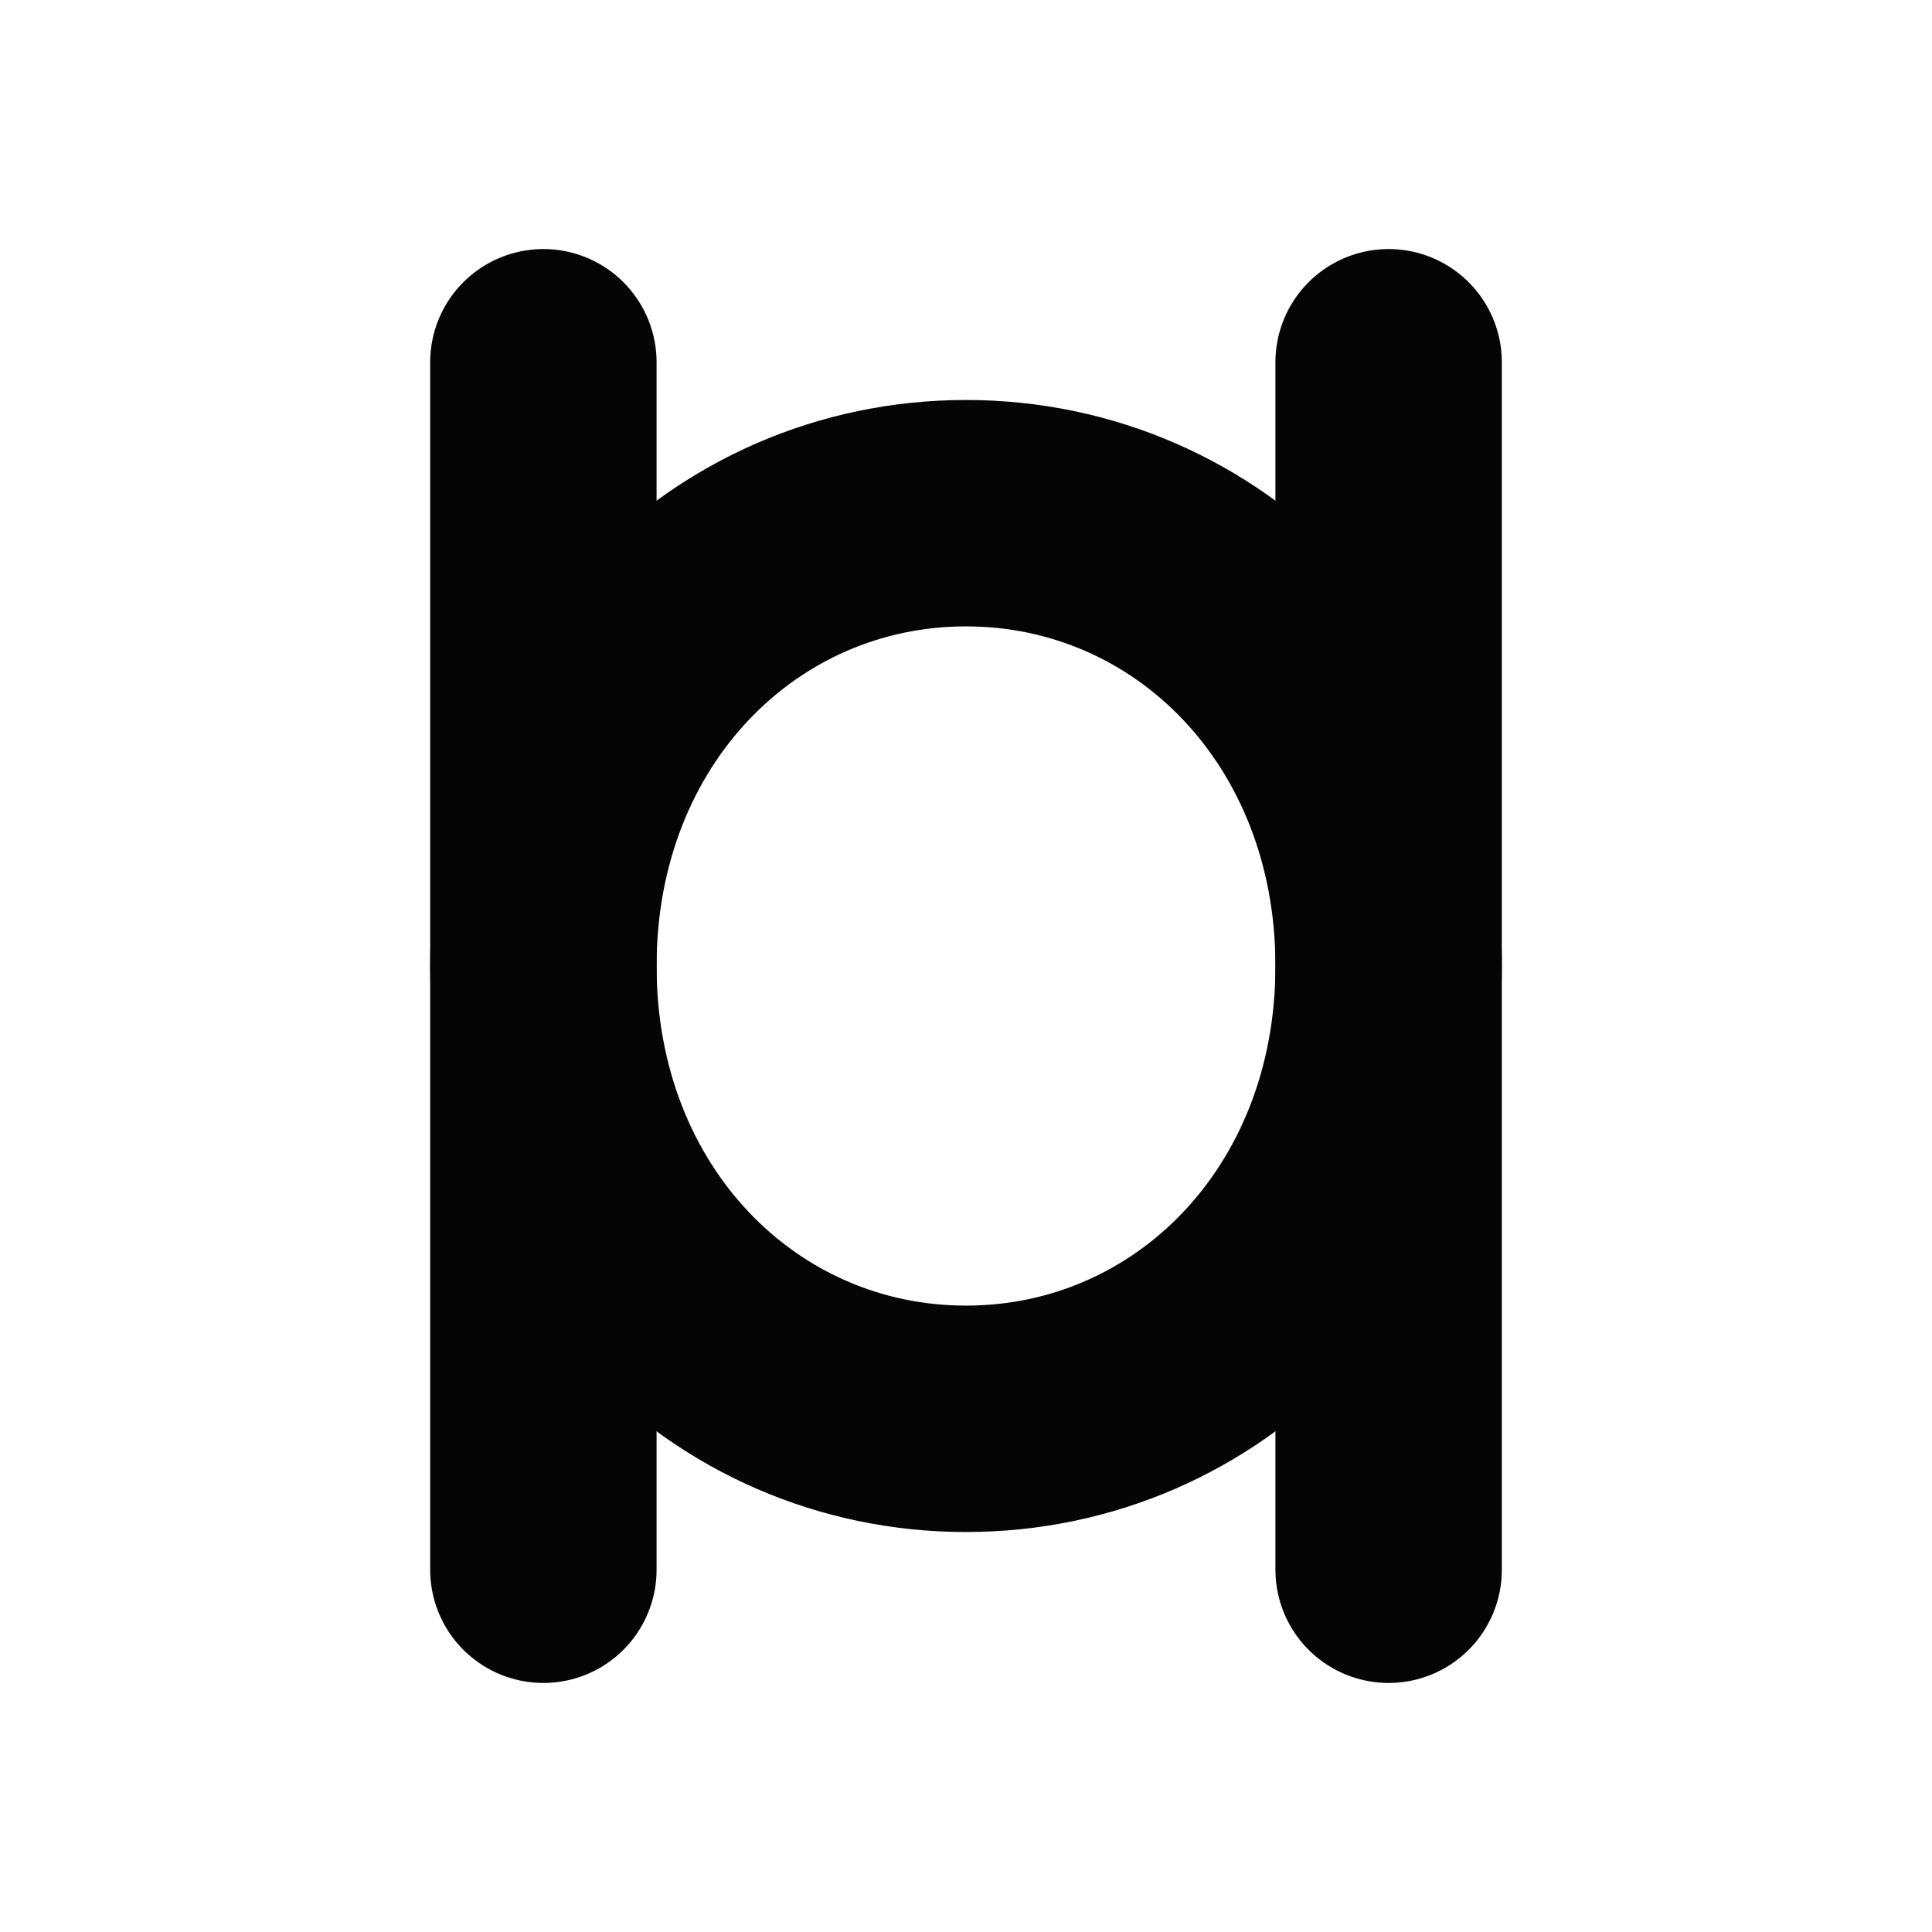
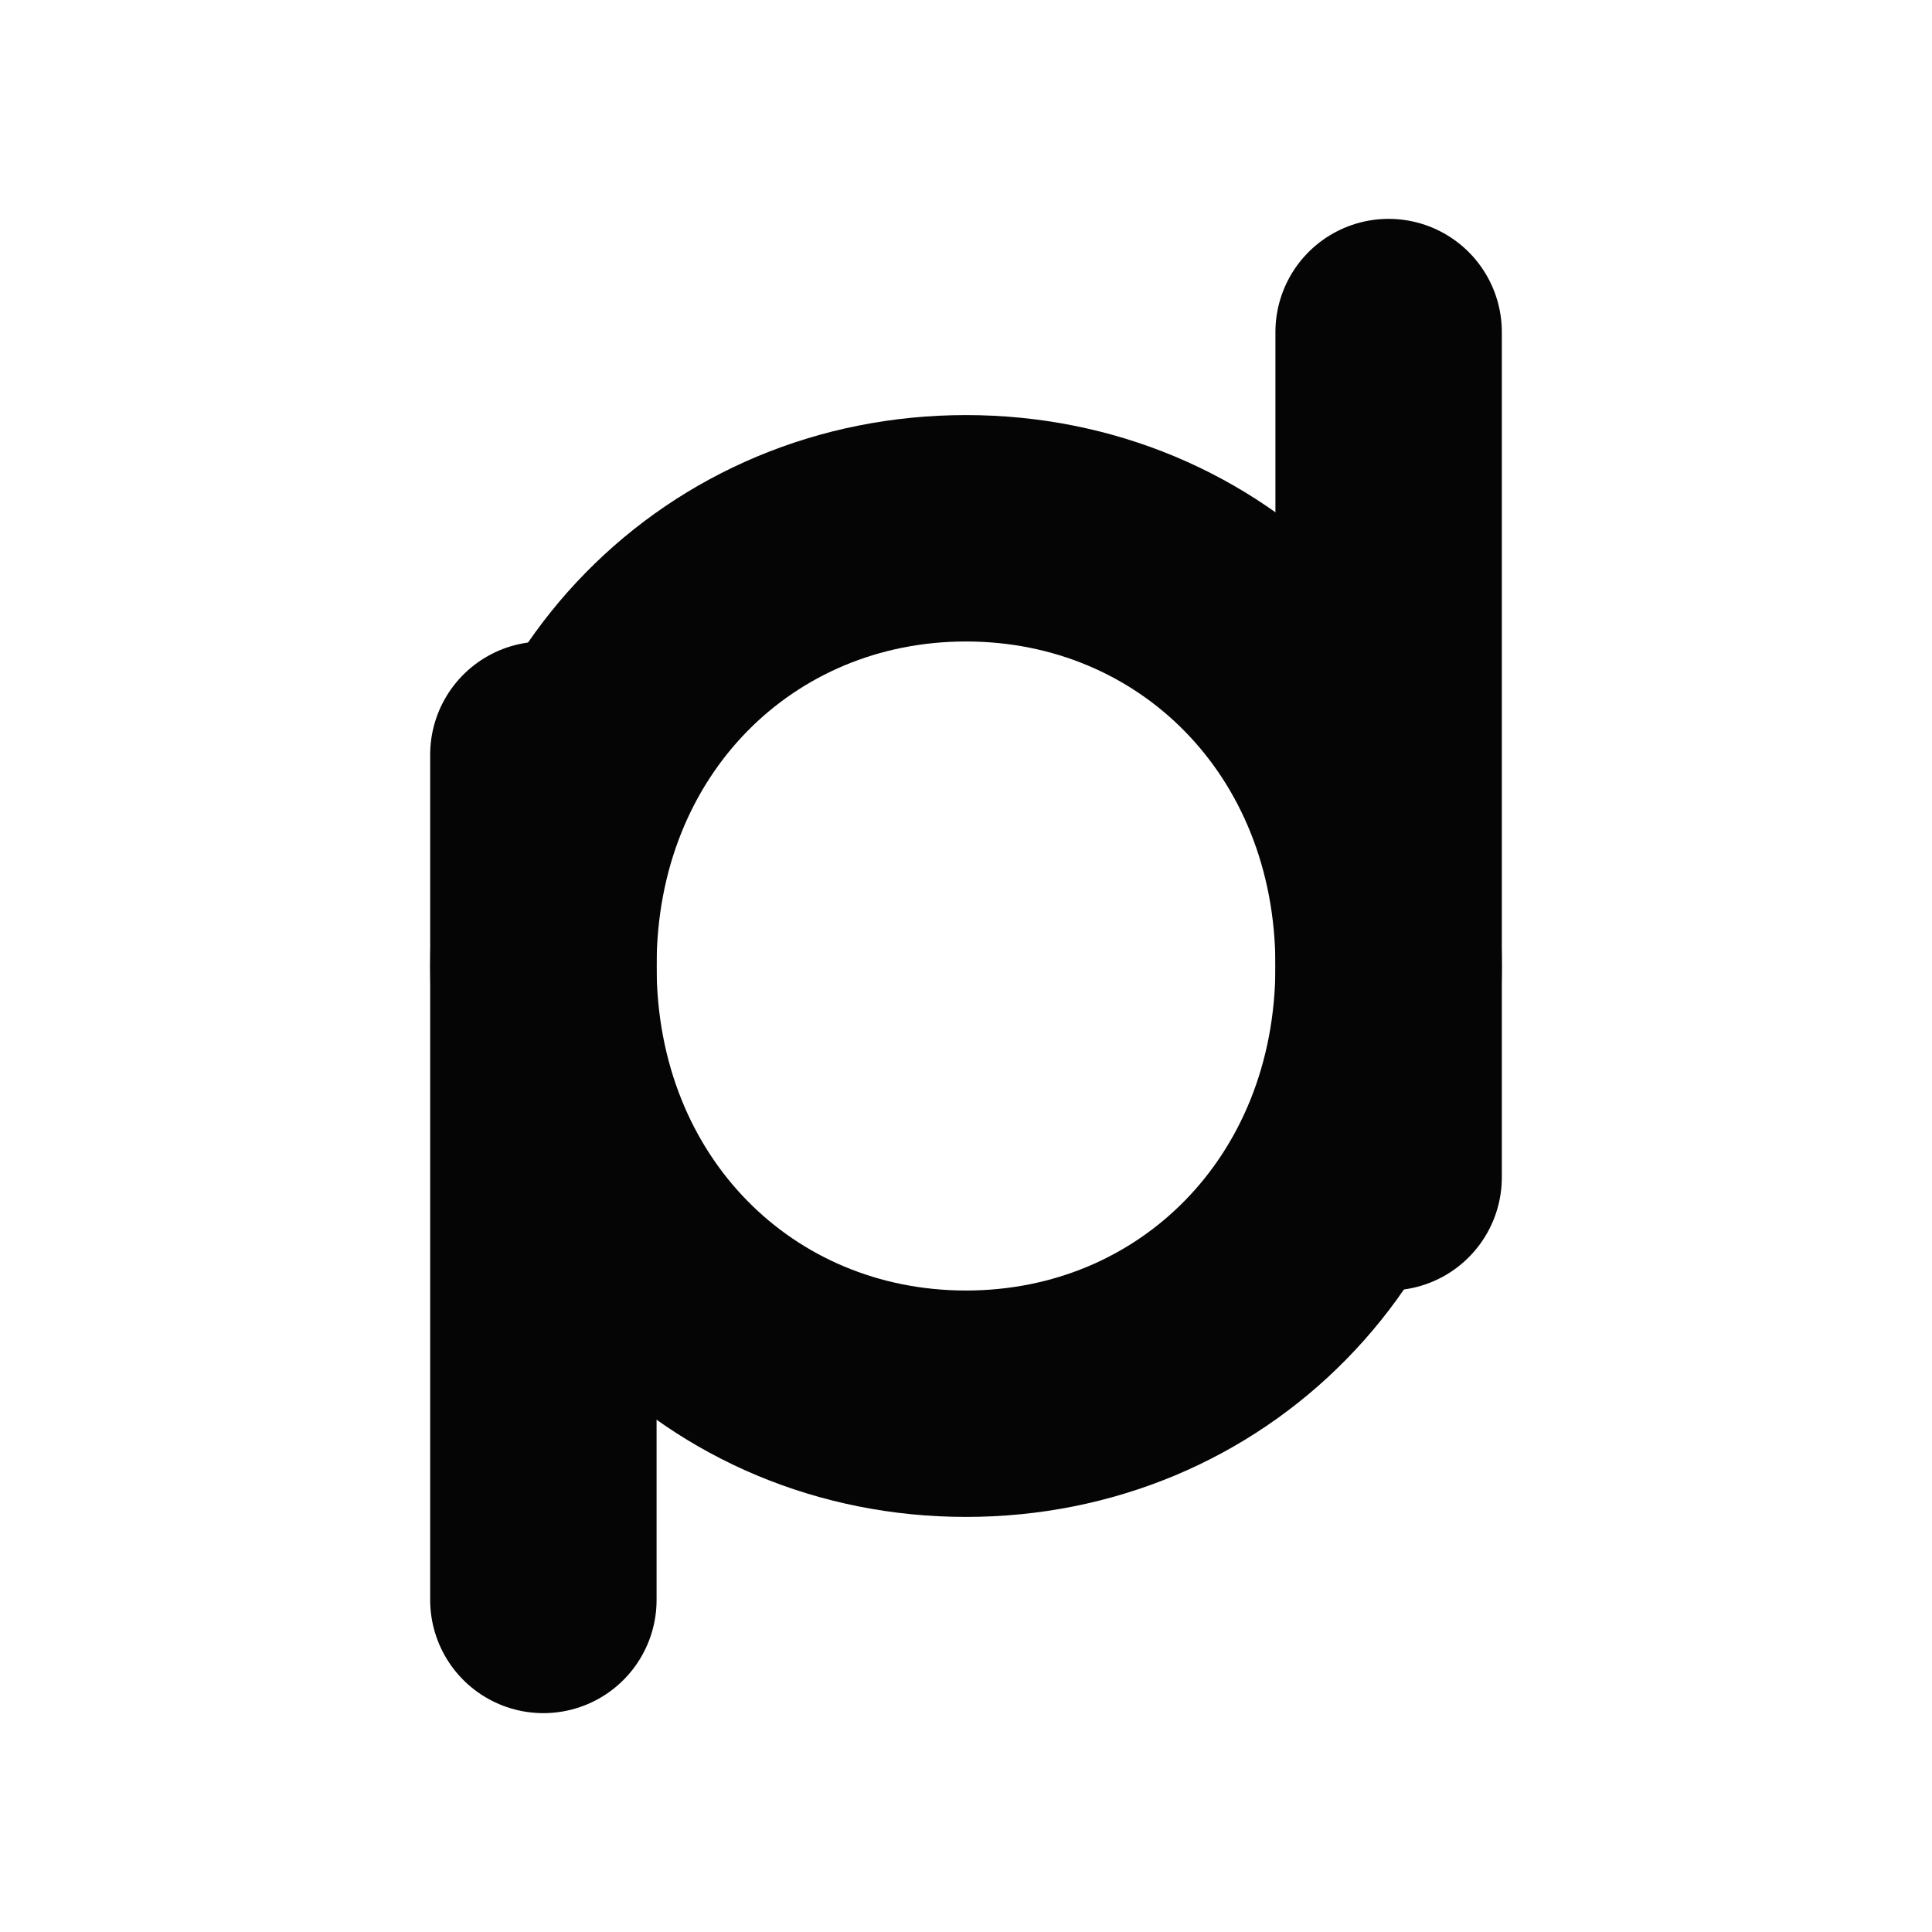
<svg xmlns="http://www.w3.org/2000/svg" viewBox="0 0 64 64">
  <rect width="64" height="64" fill="none" />
  <g fill="none" stroke="#050505" stroke-linecap="round" stroke-linejoin="round" stroke-width="7.5">
-     <path d="M18 12v40" />
-     <path d="M46 12v40" />
-     <path d="M18 32c0-8.7 6.3-15 14-15s14 6.3 14 15-6.3 15-14 15-14-6.3-14-15Z" />
+     <path d="M18 25v28" />
+     <path d="M46 11v28" />
+     <path d="M18 32c0-8.4 6.2-14.5 14-14.5S46 23.6 46 32 39.8 46.5 32 46.5 18 40.4 18 32Z" />
  </g>
</svg>
